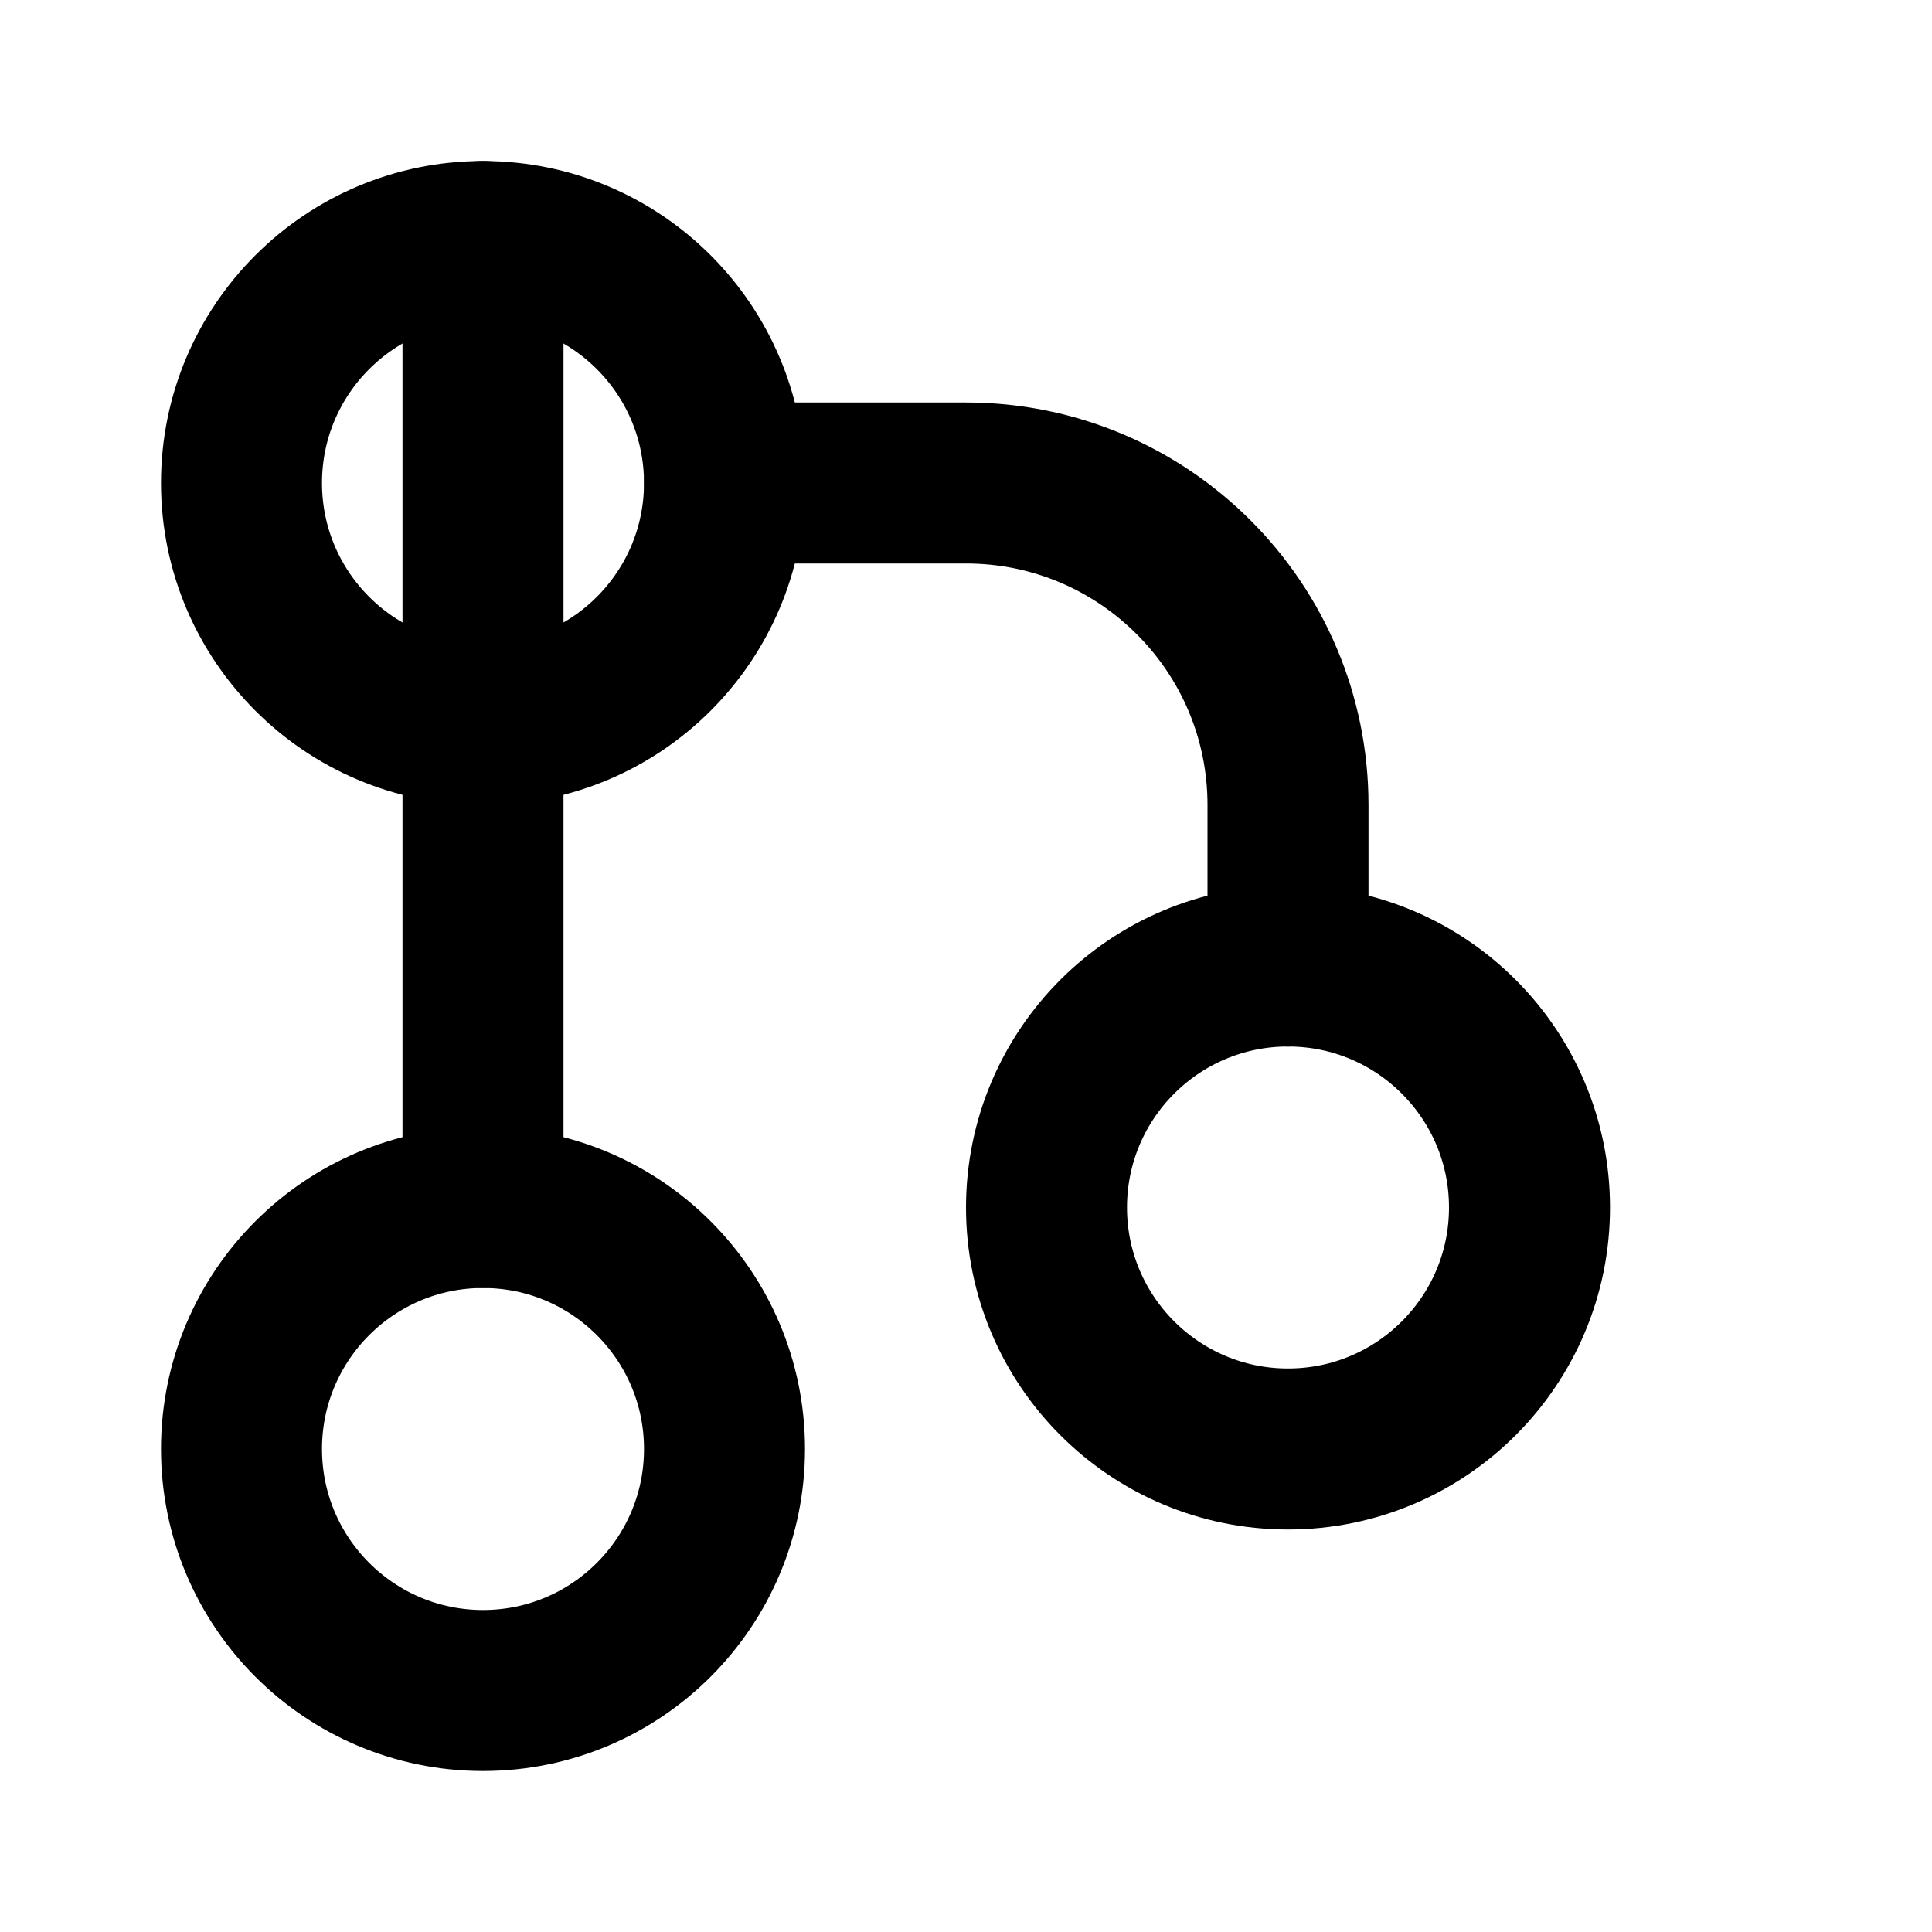
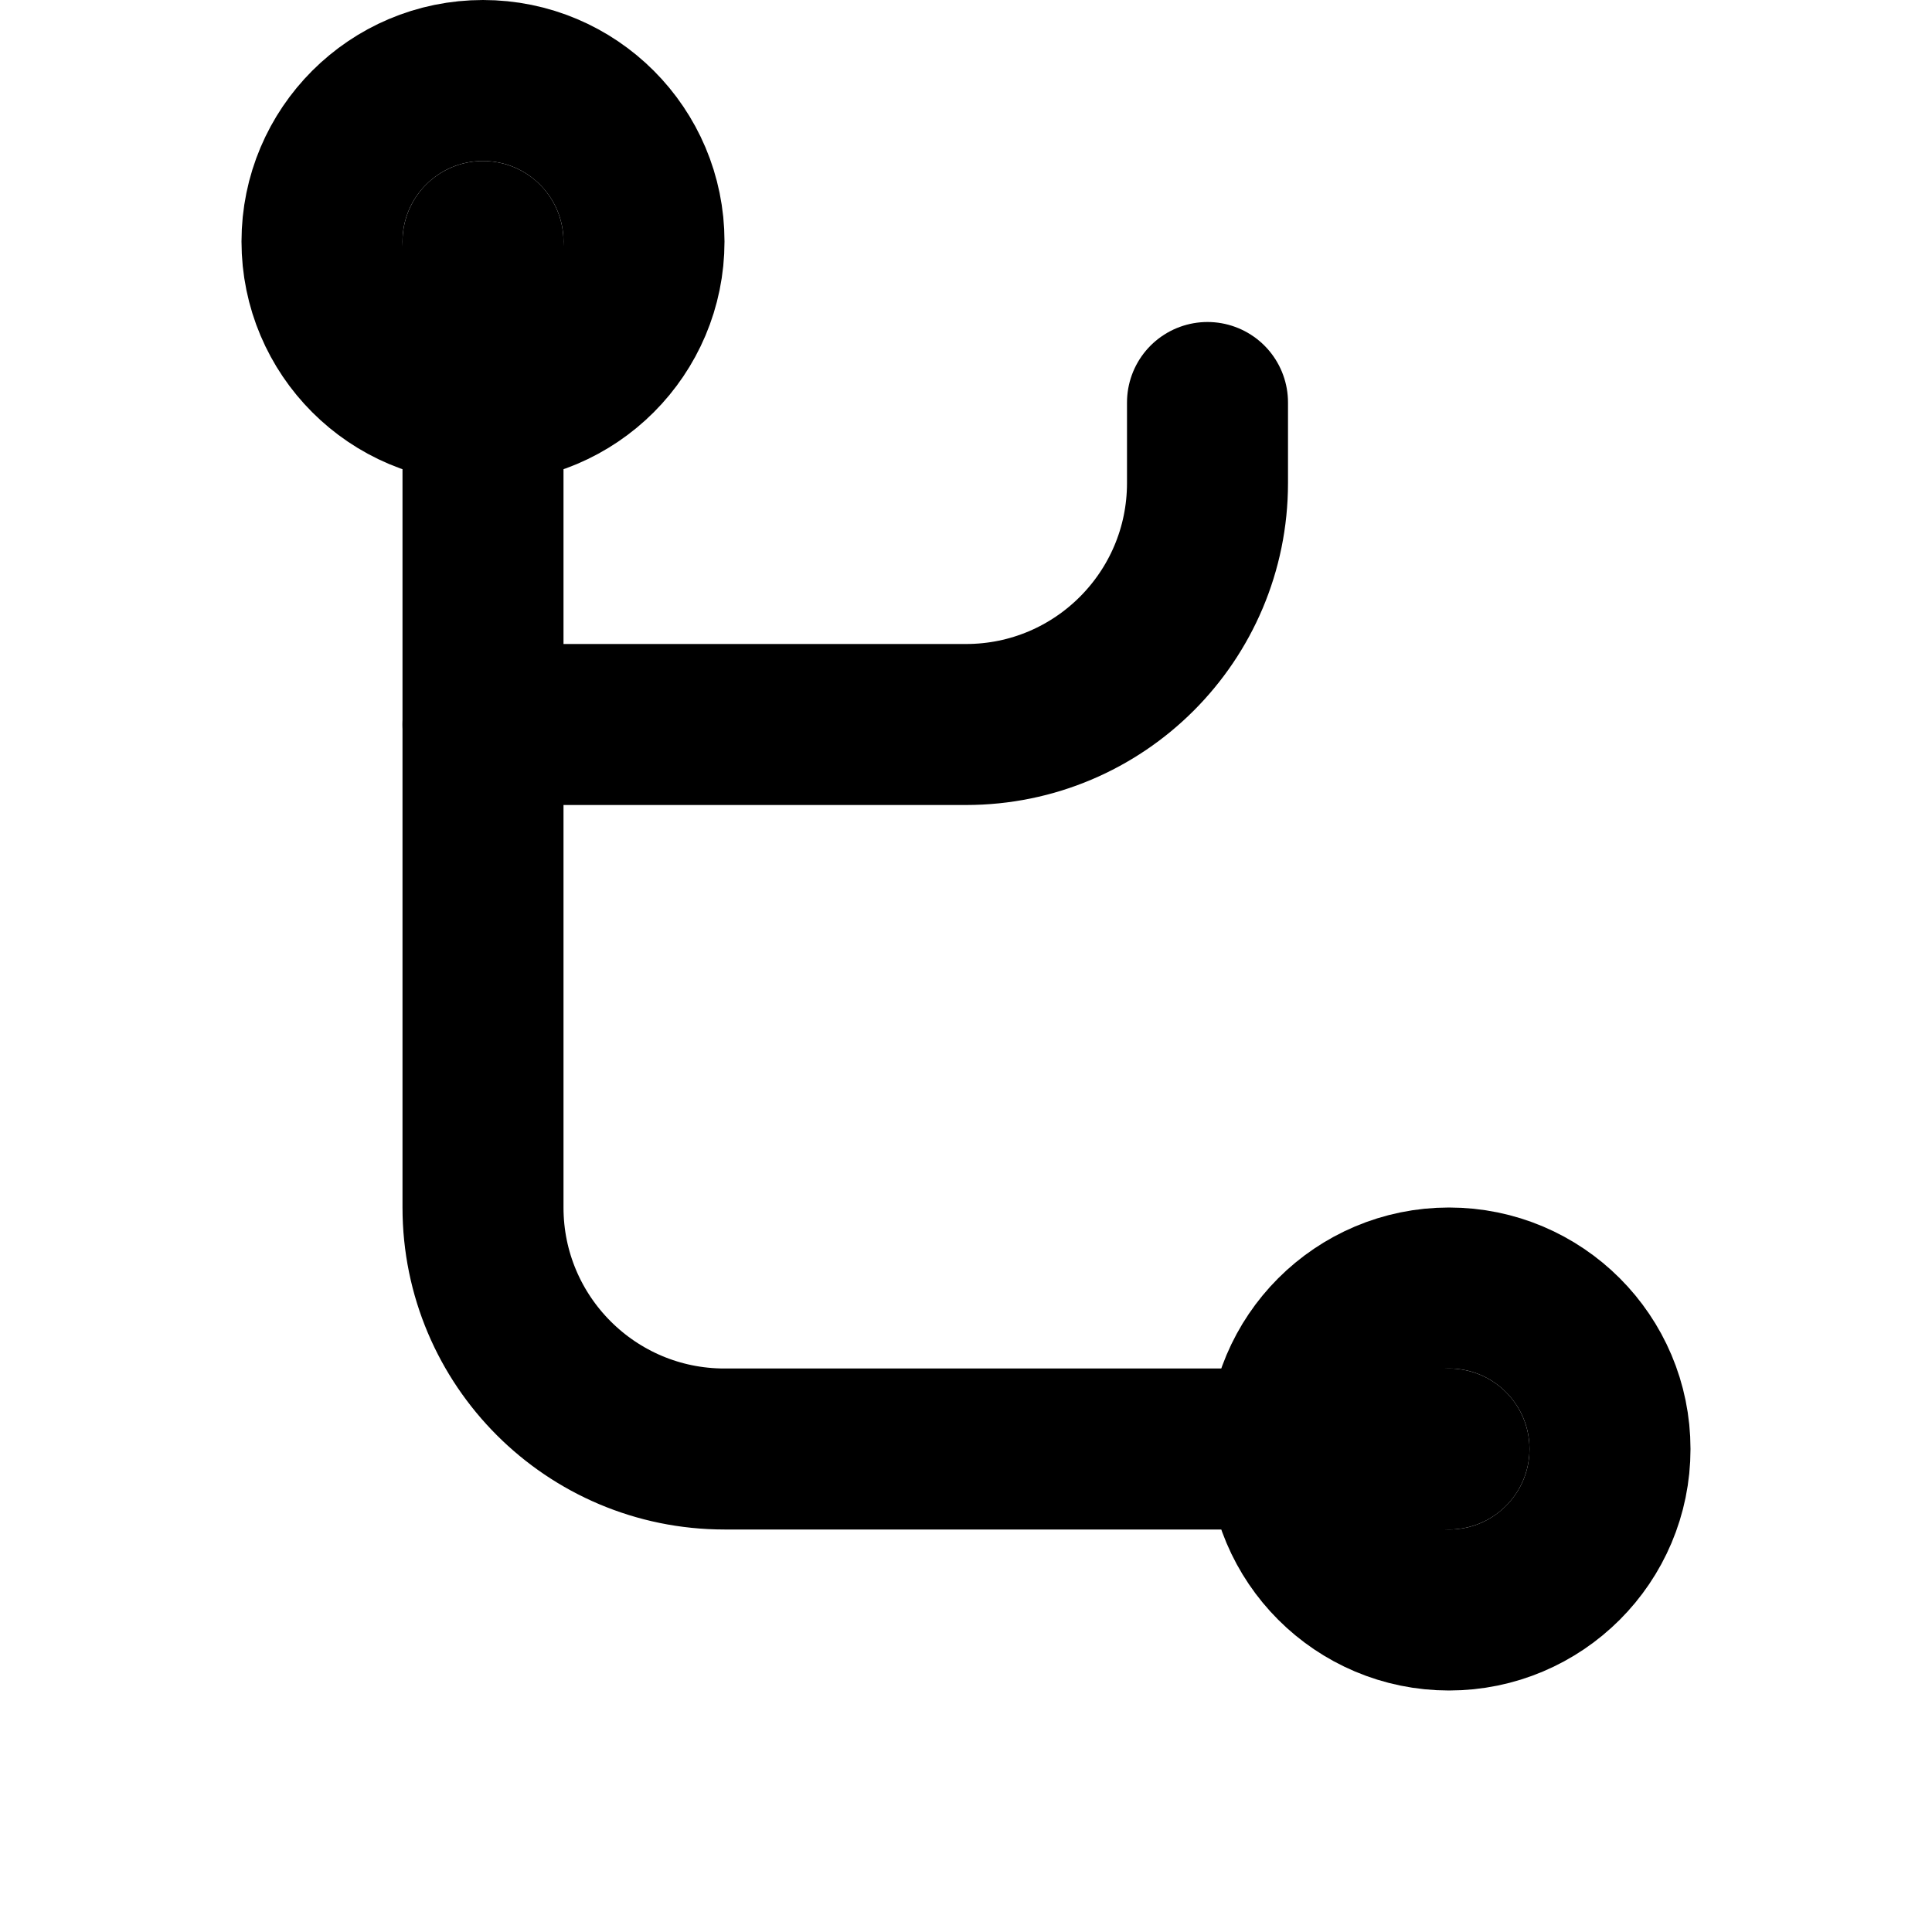
- <svg xmlns="http://www.w3.org/2000/svg" fill="none" stroke="black" stroke-width="2" stroke-linecap="round" stroke-linejoin="round" viewBox="0 0 24 24">
-   <path d="M6 3v12" />
-   <circle cx="6" cy="18" r="3" />
-   <circle cx="6" cy="6" r="3" />
-   <path d="M9 6h3a4 4 0 0 1 4 4v2" />
-   <circle cx="16" cy="15" r="3" />
+ <svg xmlns="http://www.w3.org/2000/svg" viewBox="0 0 24 24" fill="none" stroke="currentColor" stroke-width="2" stroke-linecap="round" stroke-linejoin="round">
+   <path d="M6 3v12a3 3 0 0 0 3 3h9" />
+   <circle cx="6" cy="3" r="2" />
+   <circle cx="18" cy="18" r="2" />
+   <path d="M6 9h6a3 3 0 0 0 3-3V5" />
</svg>
